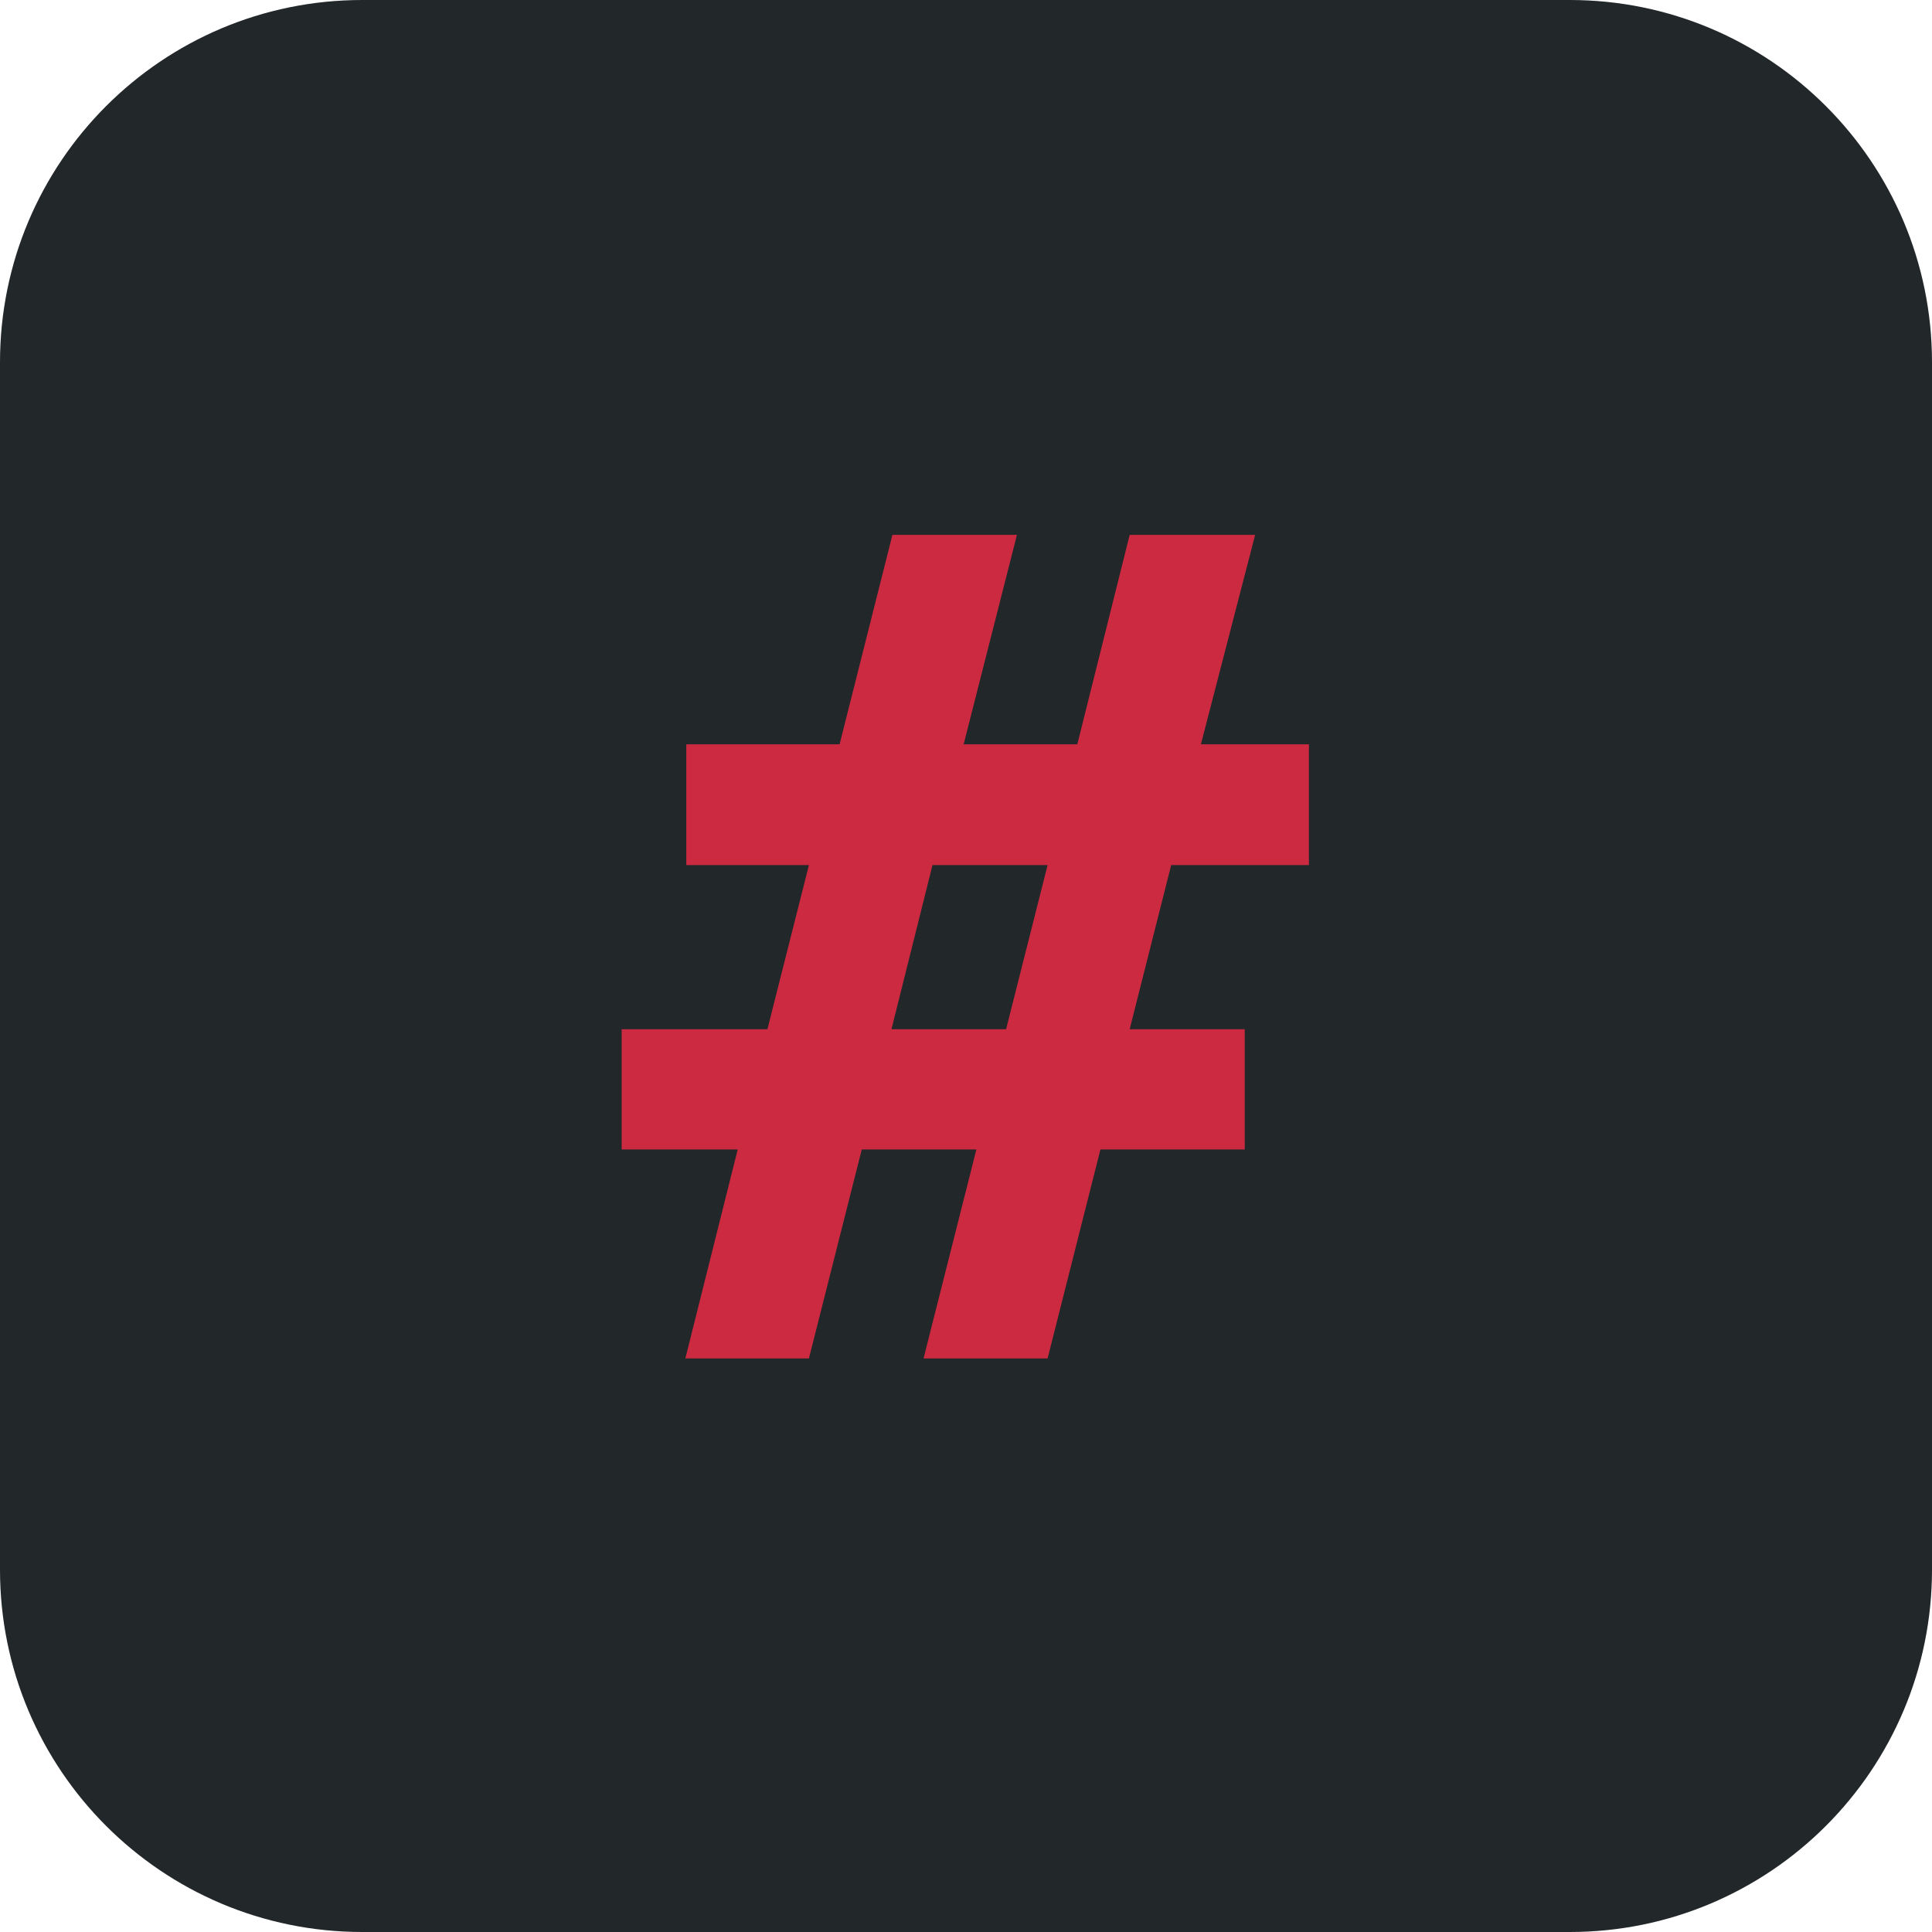
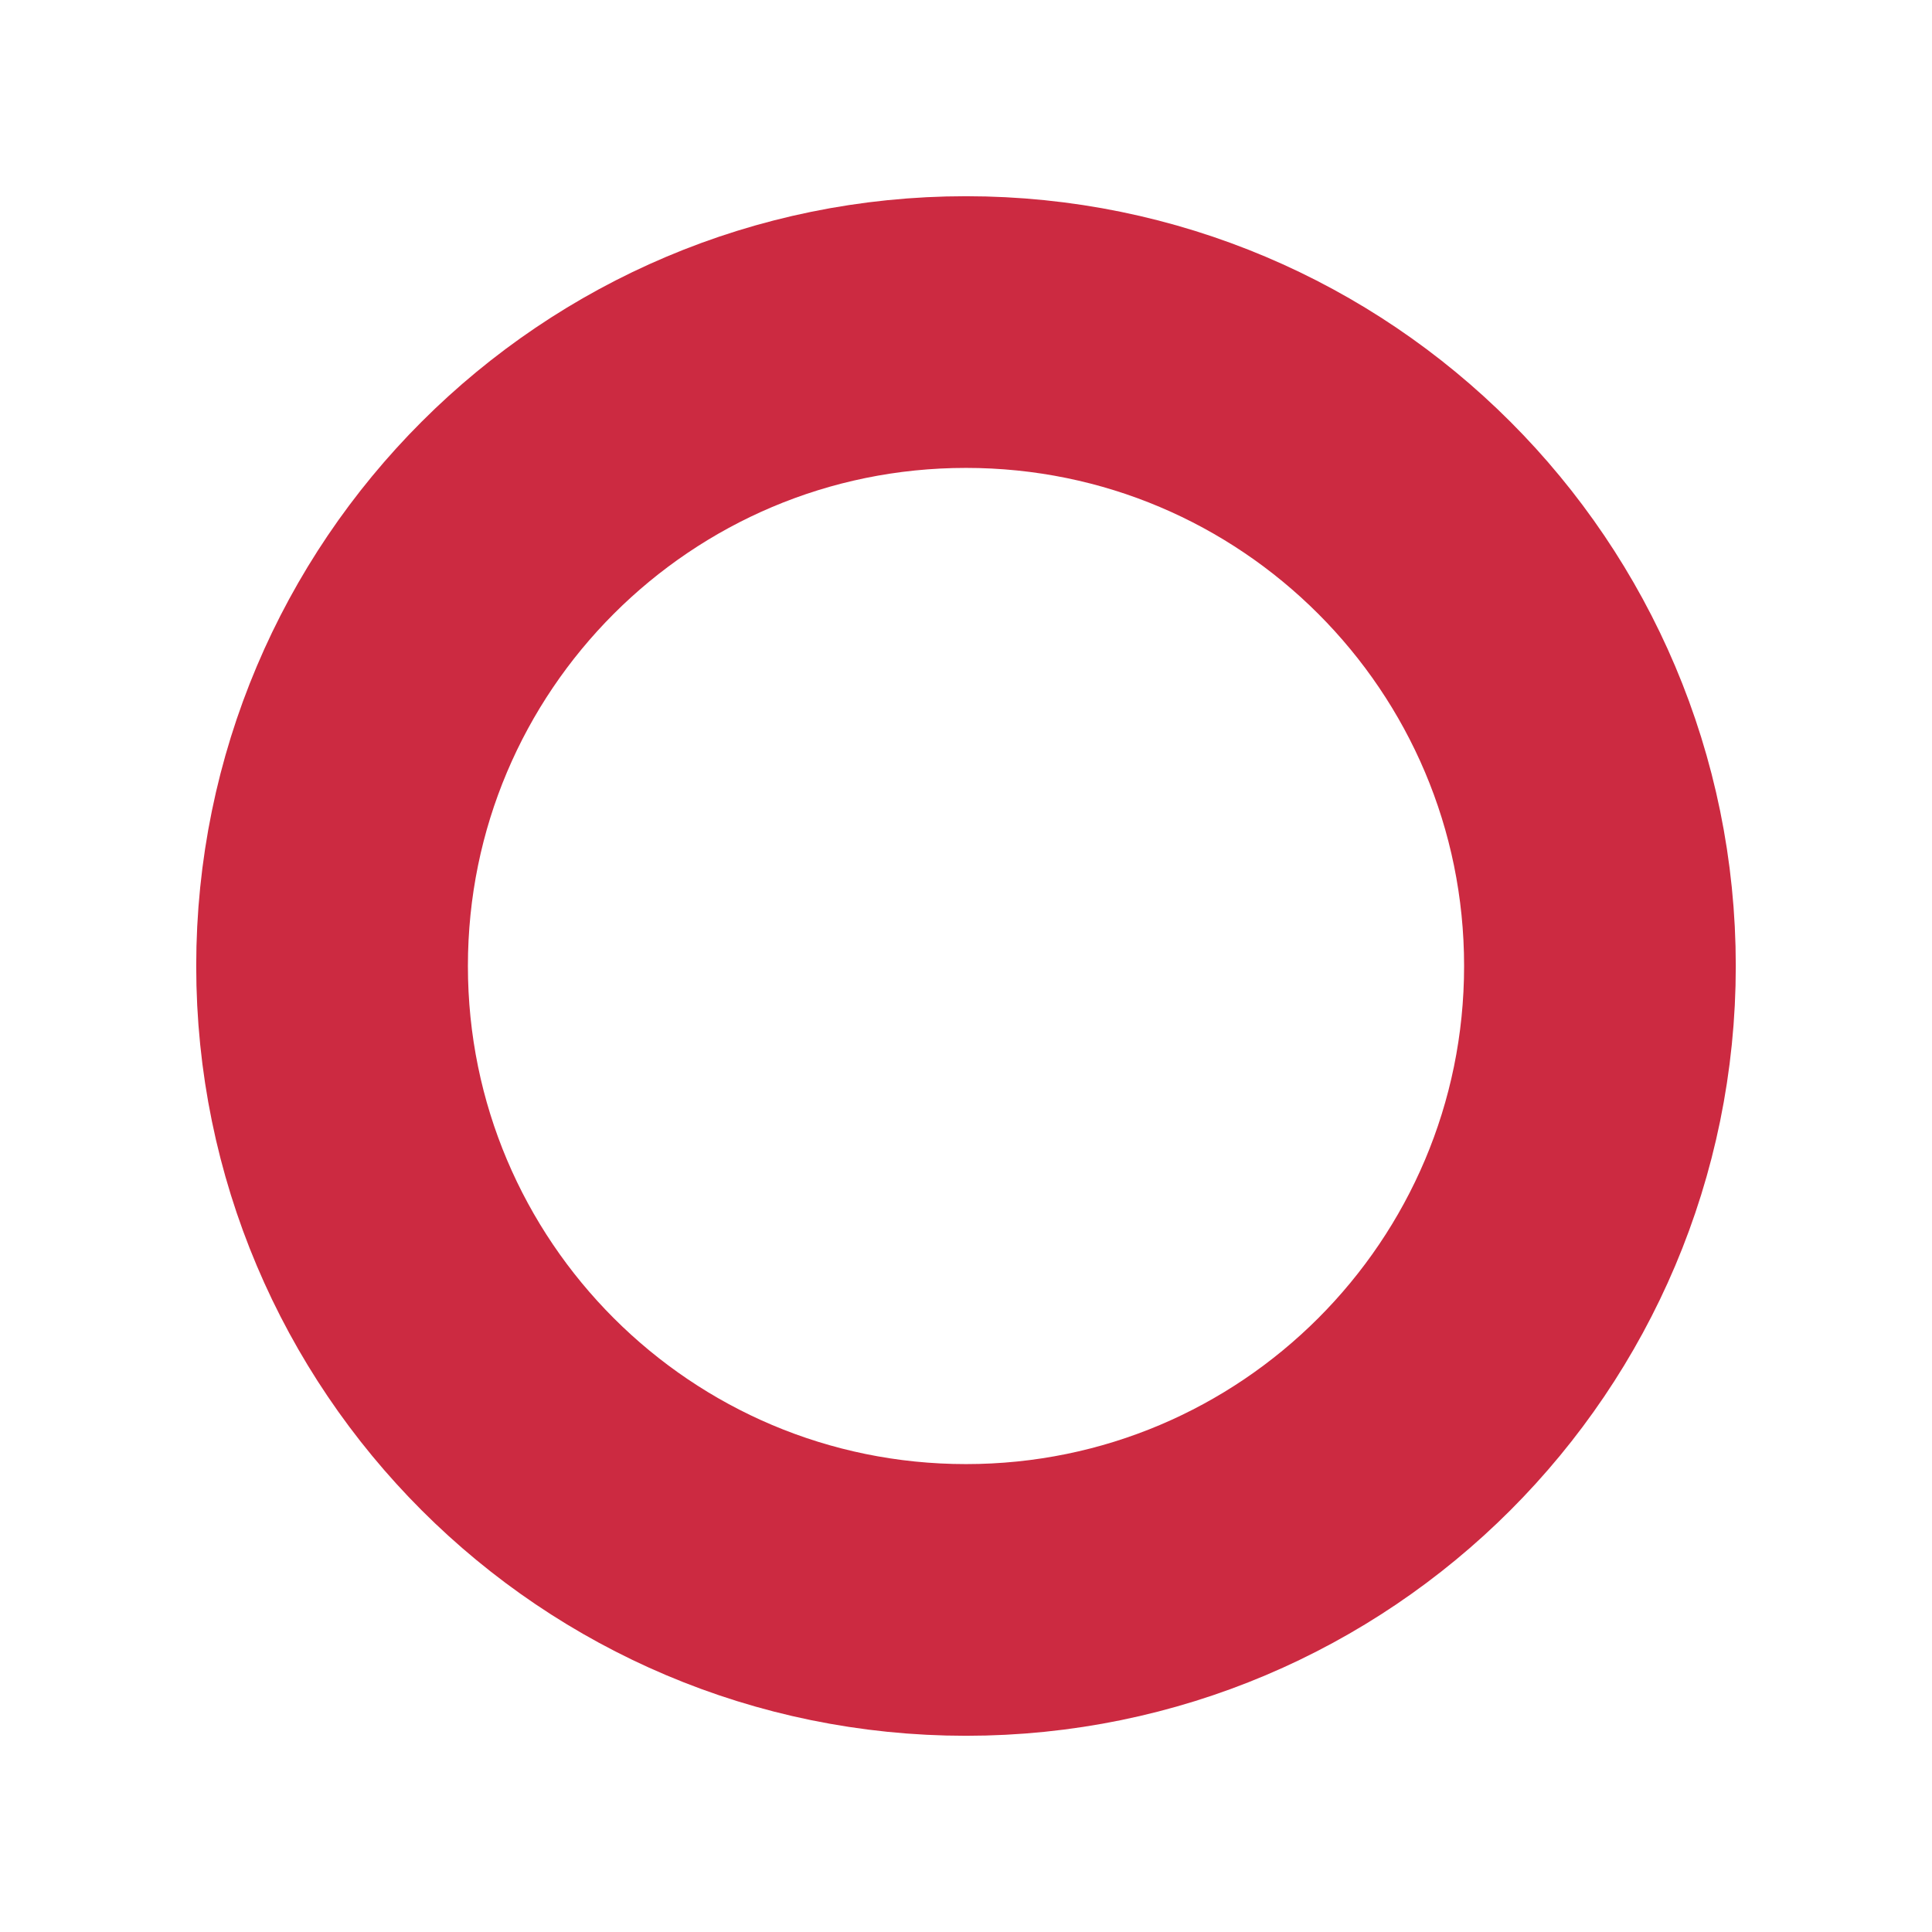
<svg xmlns="http://www.w3.org/2000/svg" viewBox="0 0 64 64">
-   <rect width="64" height="64" rx="12" fill="#22272a" />
-   <text x="32" y="45" font-family="Menlo,Consolas,monospace" font-size="38" font-weight="700" text-anchor="middle" fill="#cc2a41">#</text>
+   <style>
+     .ring { fill: none; stroke: #cc2a41; stroke-width: 9; }
+     @media (prefers-color-scheme: dark) { .ring { stroke: #e8556b; } }
+   </style>
+   <circle class="ring" cx="32" cy="32" r="21" />
</svg>
